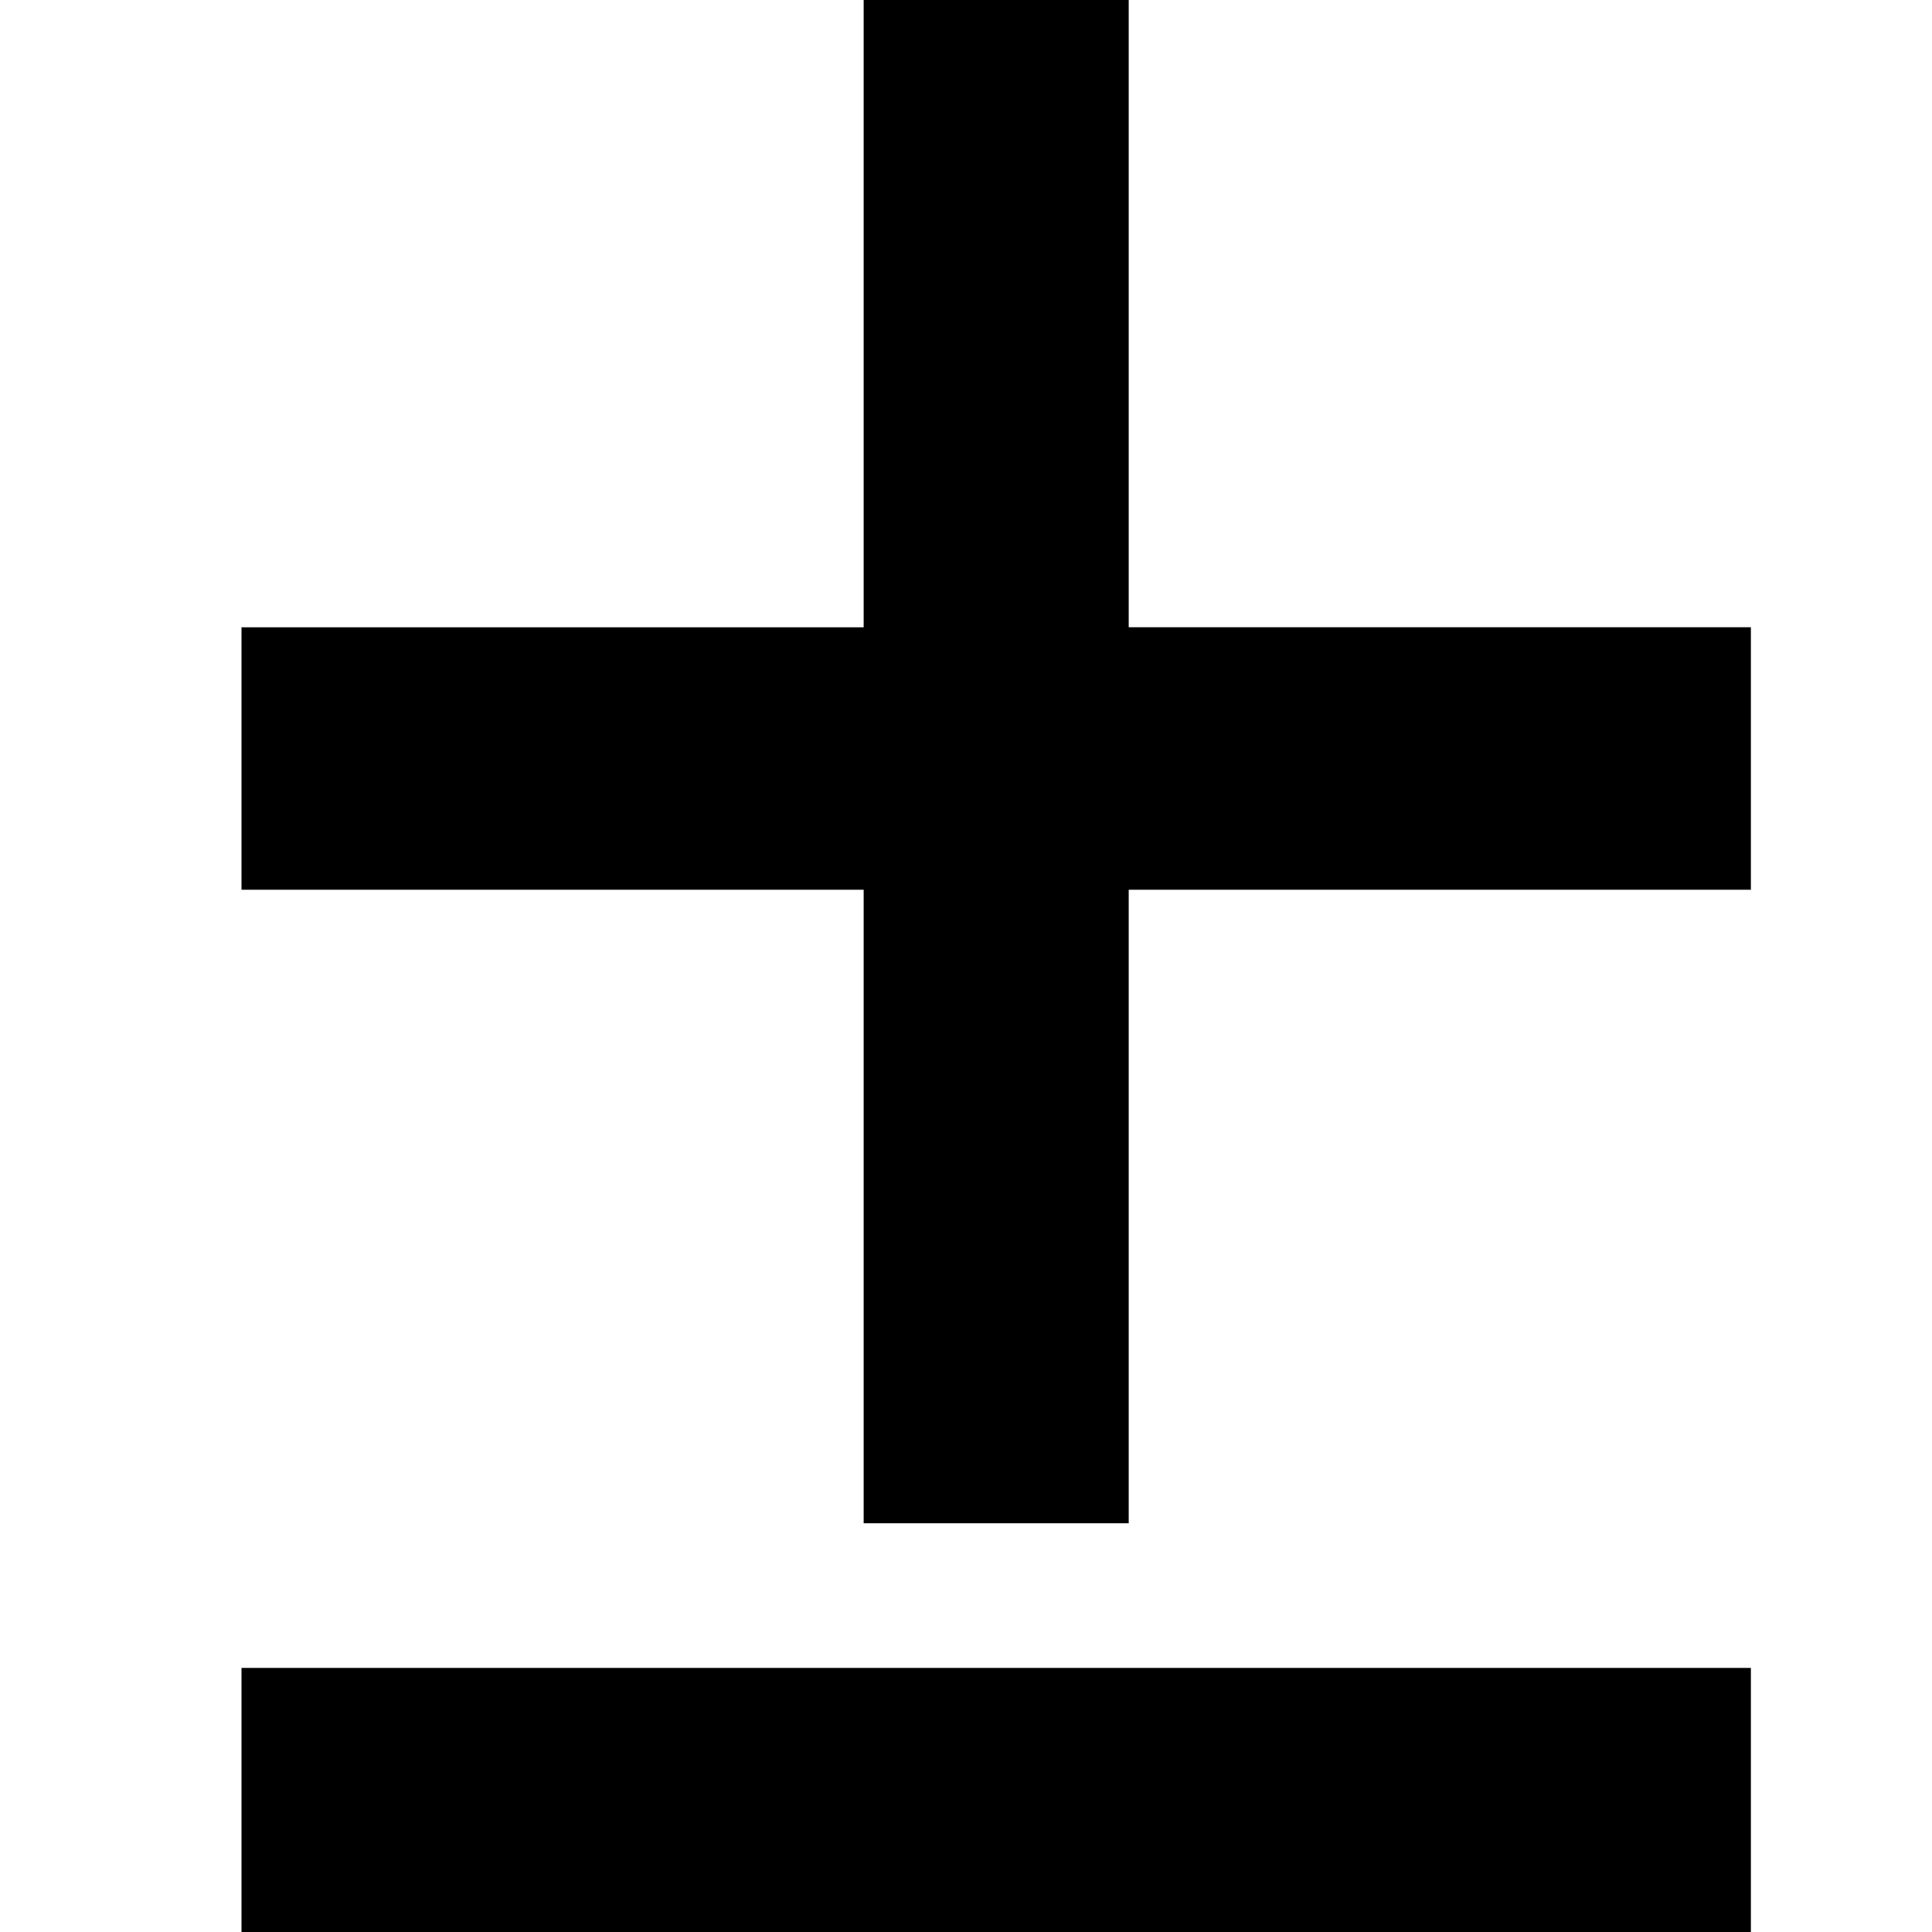
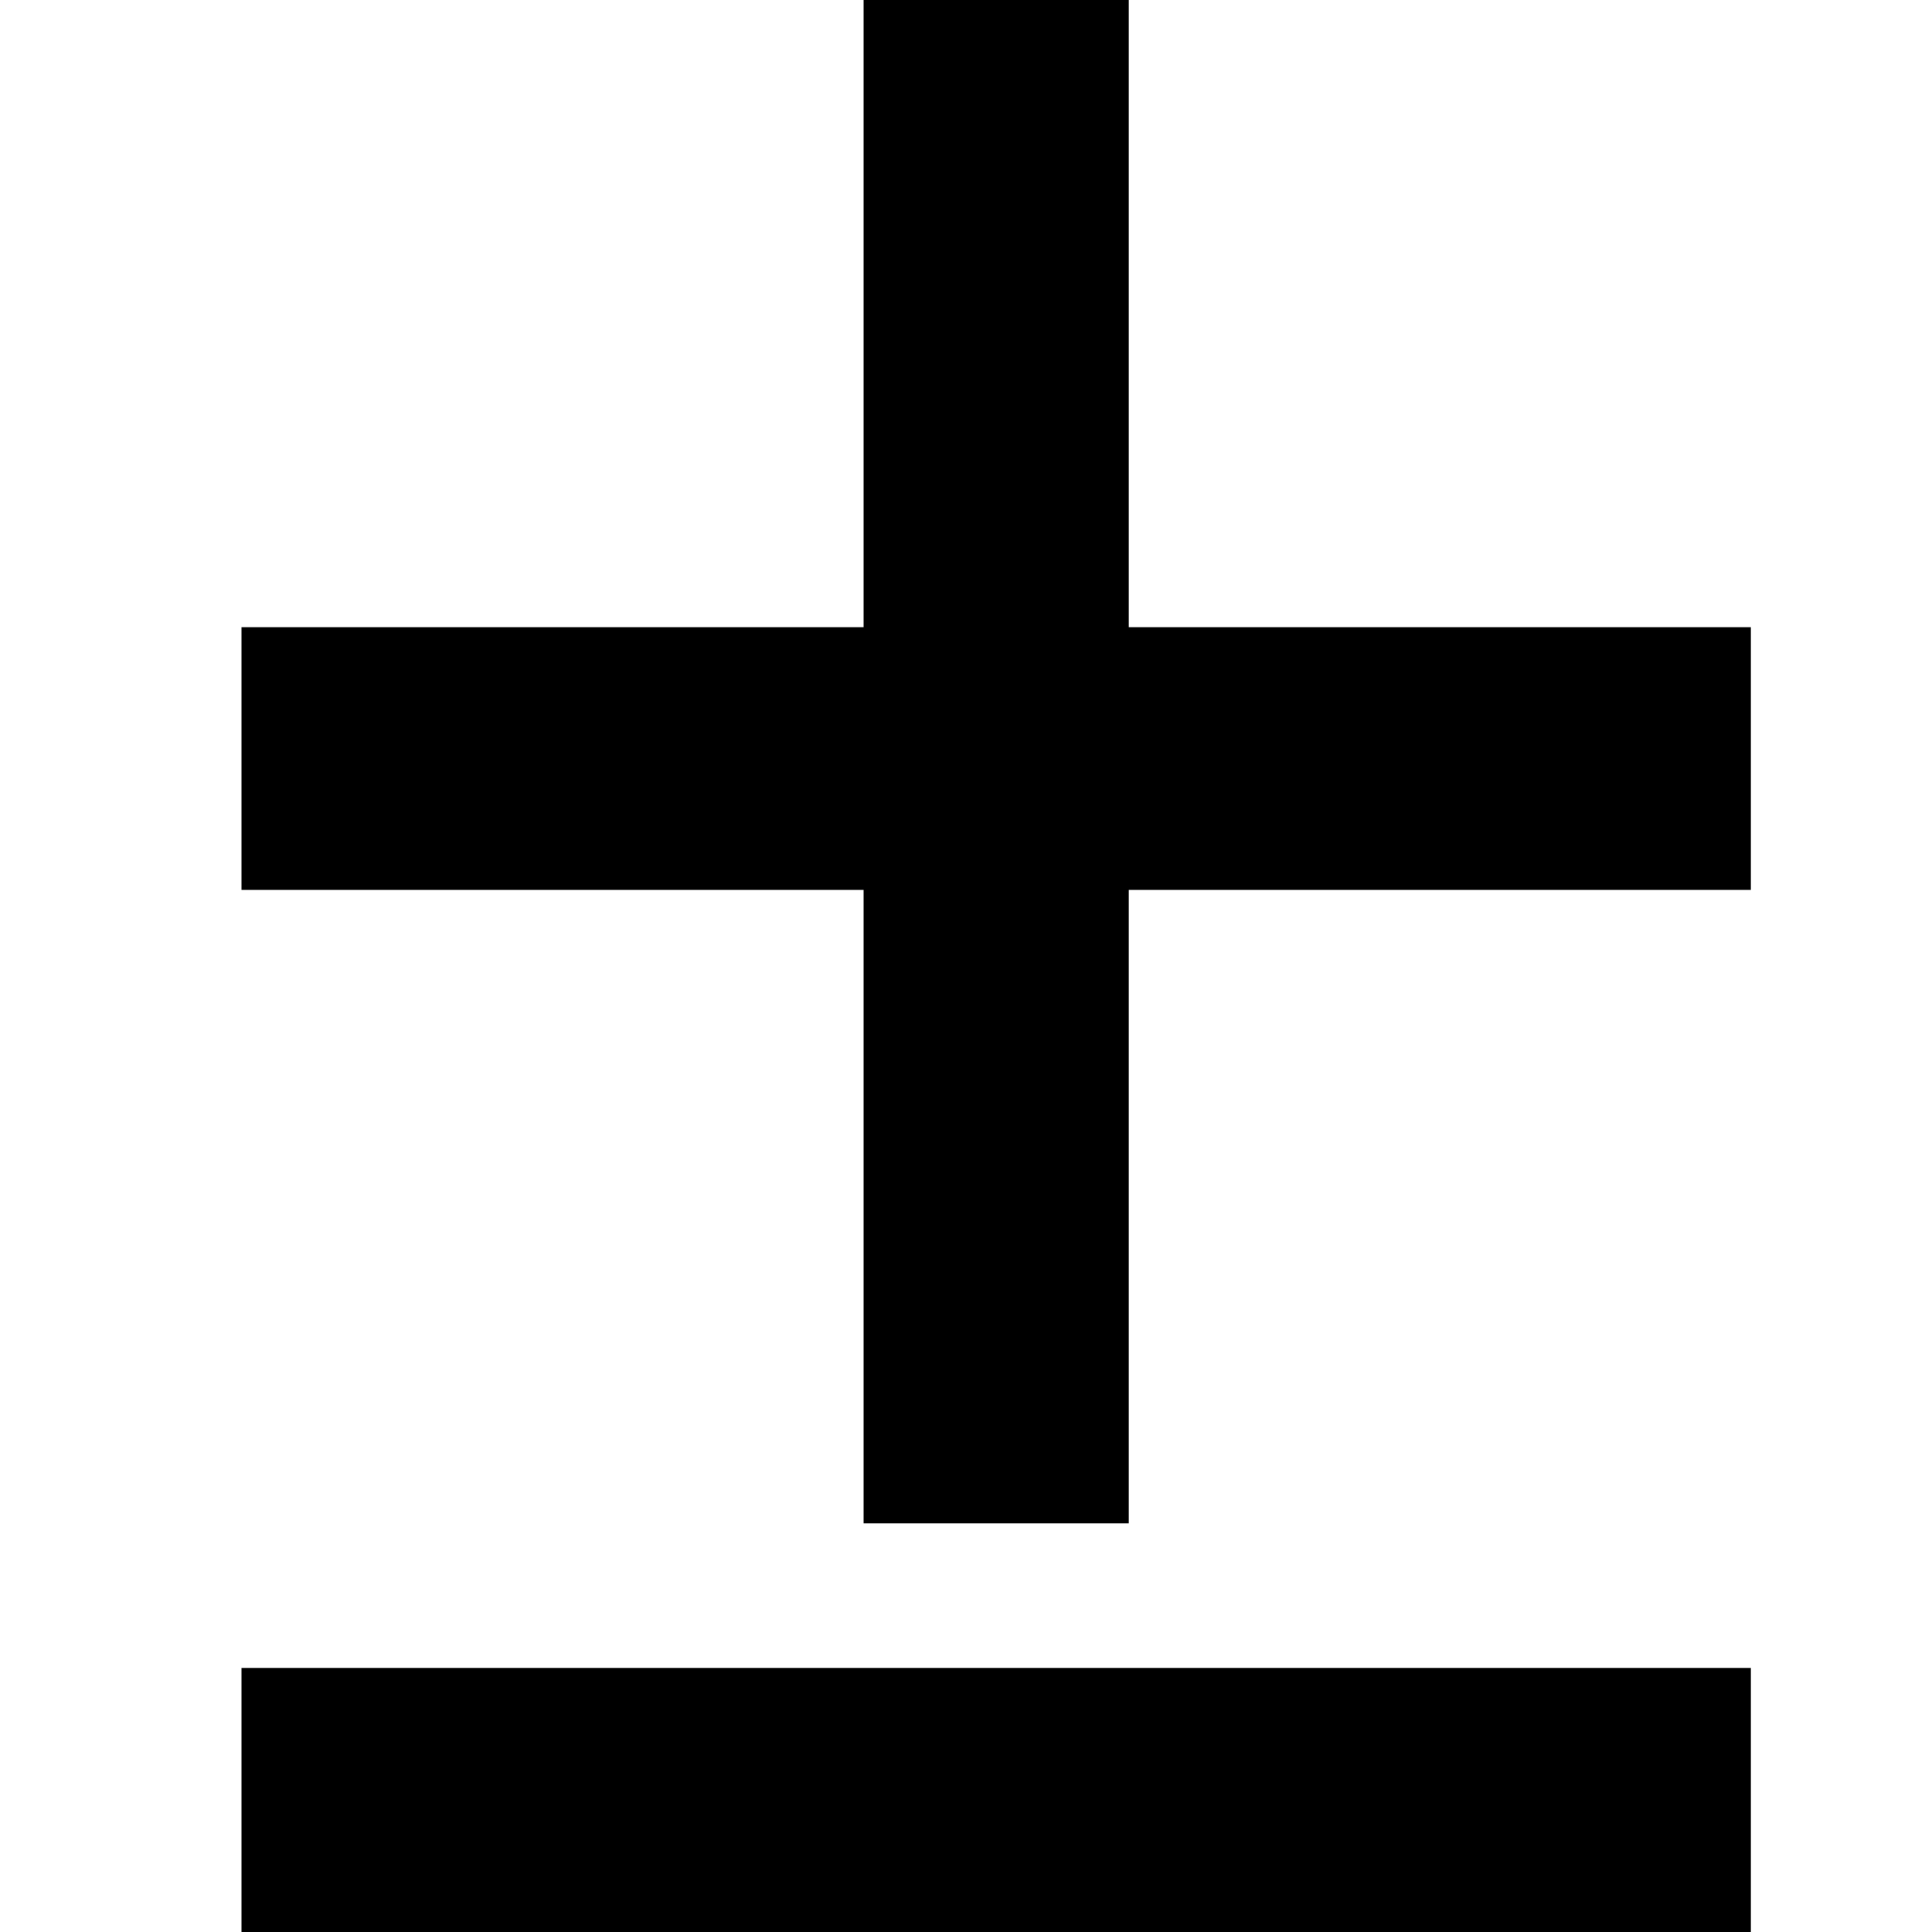
- <svg xmlns="http://www.w3.org/2000/svg" width="32" height="32" viewBox="0 0 32 32">
-   <path fill-rule="evenodd" d="M14.305 25.23V14.737H4V10.39h10.305V0h4.39v10.389H29v4.348H18.695V25.23h-4.39zM29 32H4v-4.374h25V32z" />
+ <svg xmlns="http://www.w3.org/2000/svg" viewBox="0 0 16 16">
+   <path fill-rule="evenodd" d="M7.152 12.615V7.37H2V5.194h5.152V0h2.196v5.194H14.5V7.37H9.348v5.246H7.152zM14.5 16H2v-2.187h12.5V16z" />
</svg>
